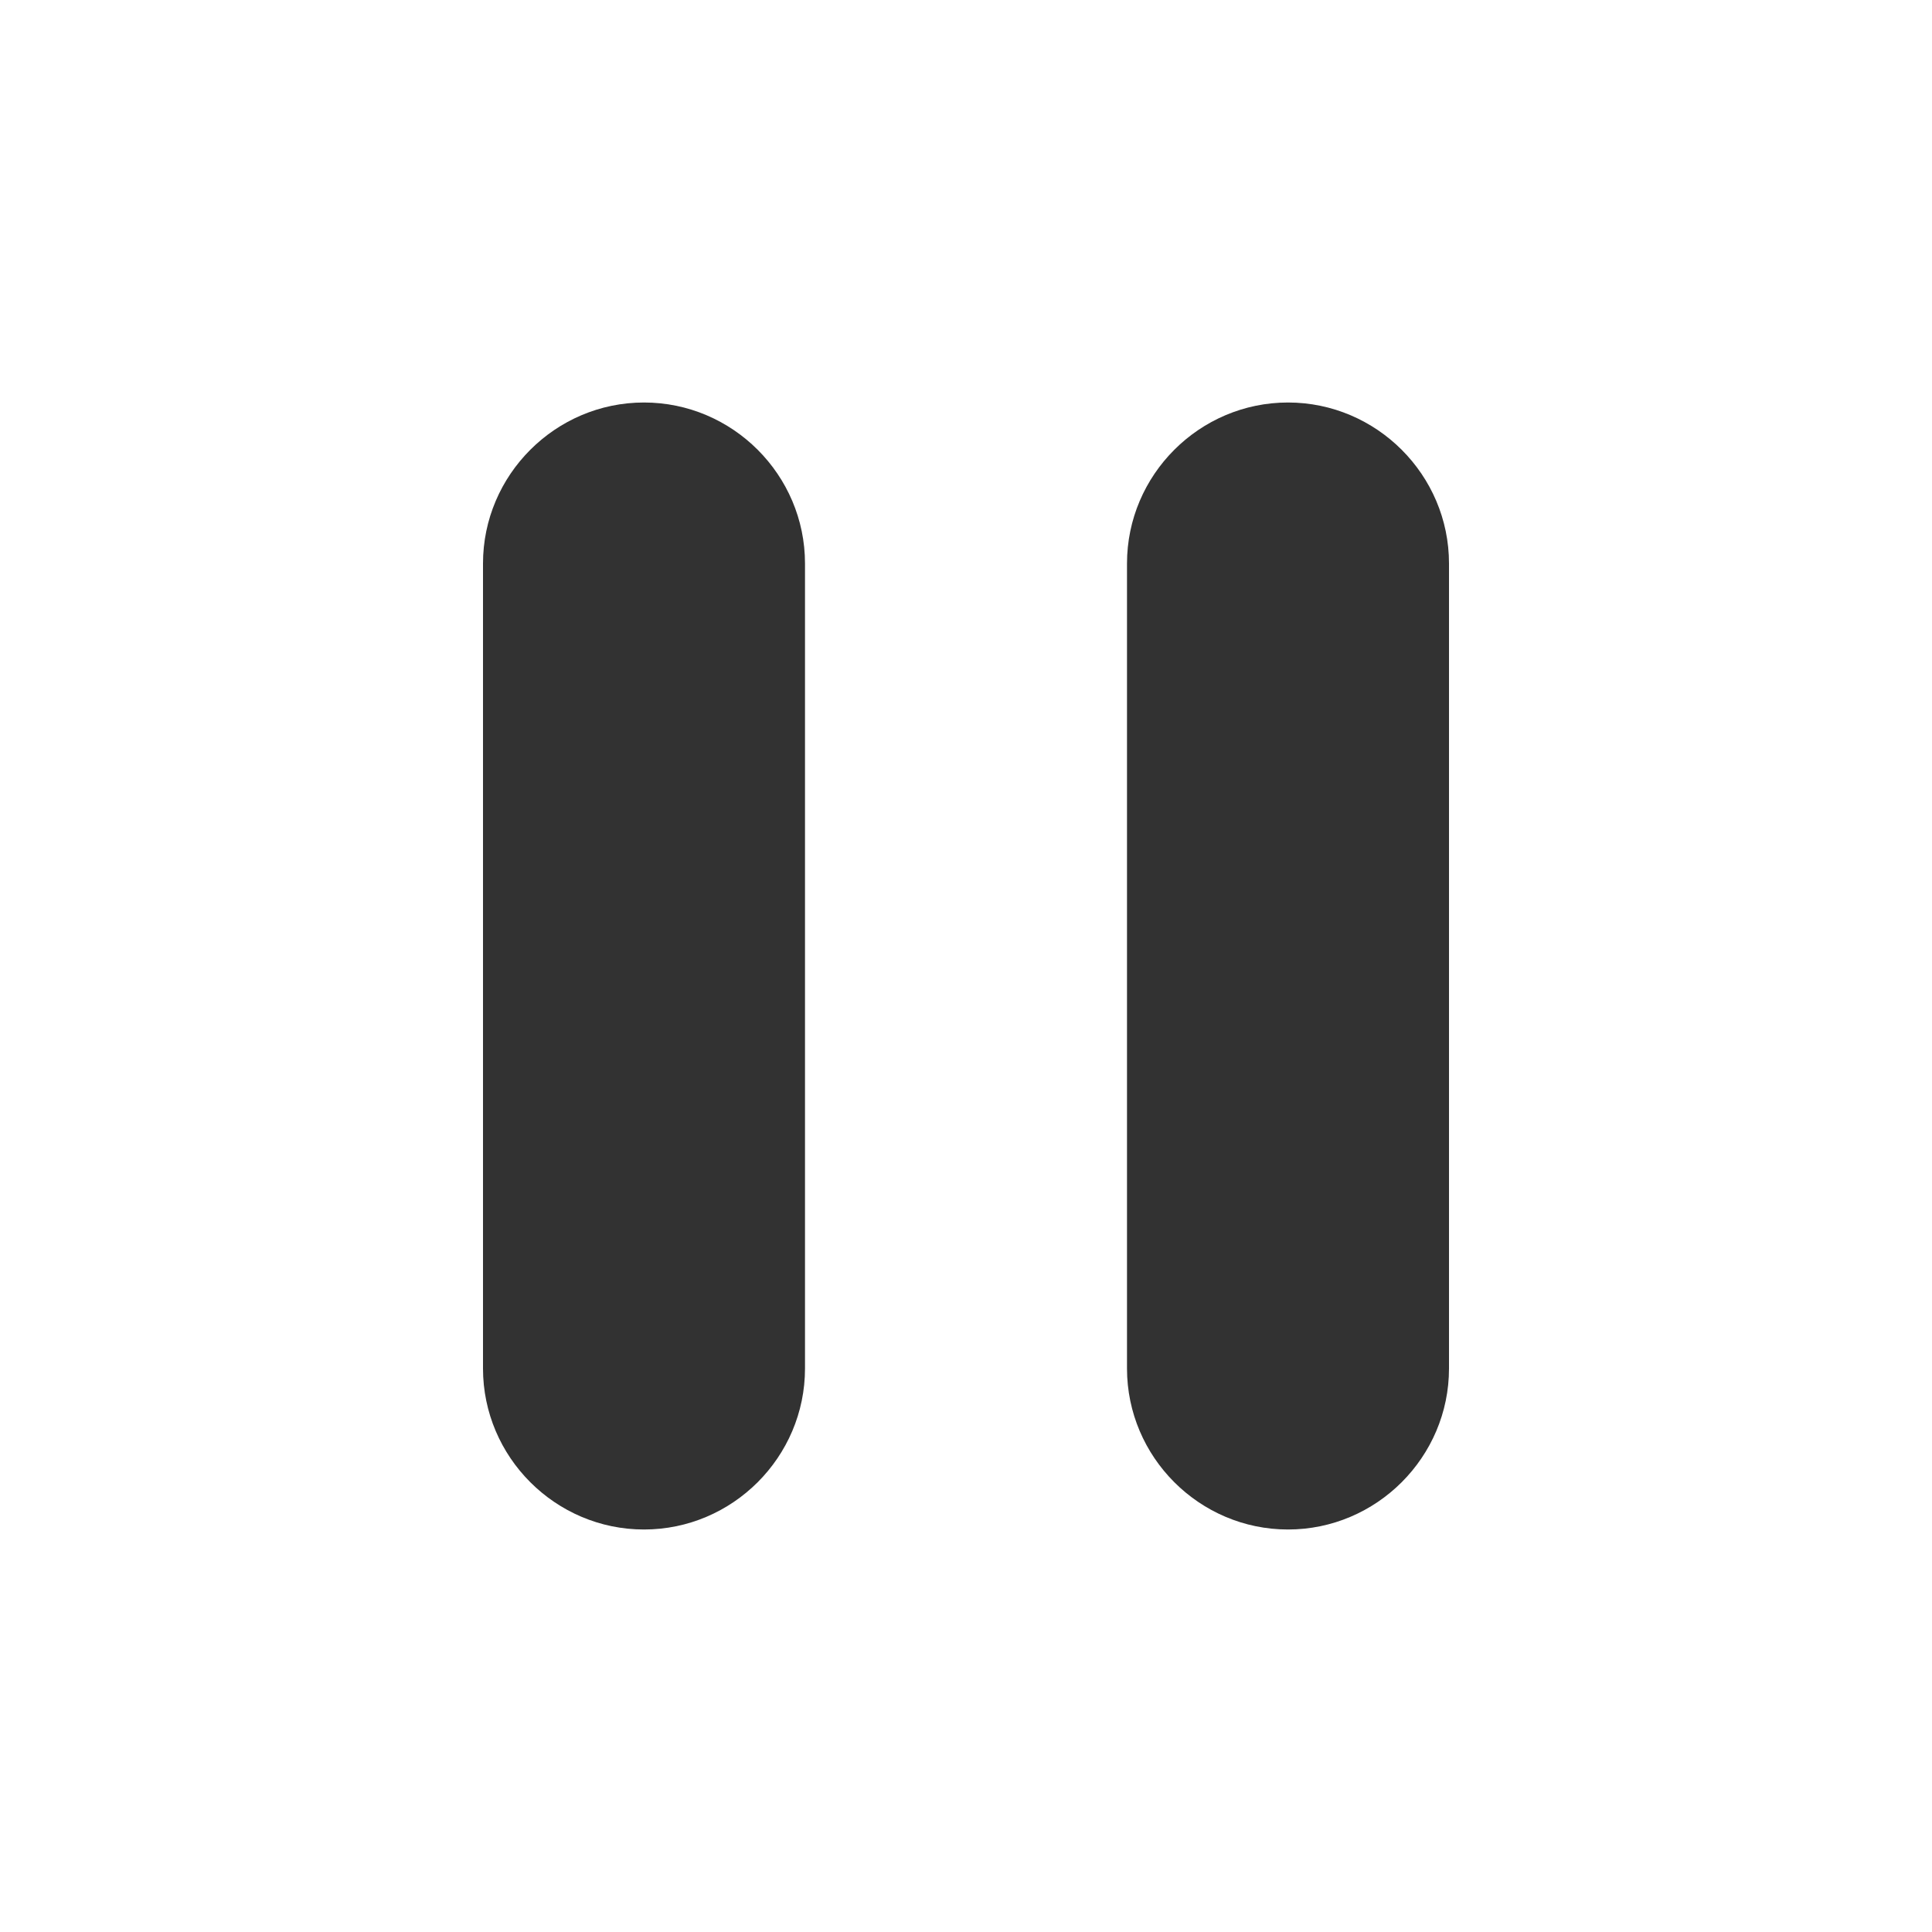
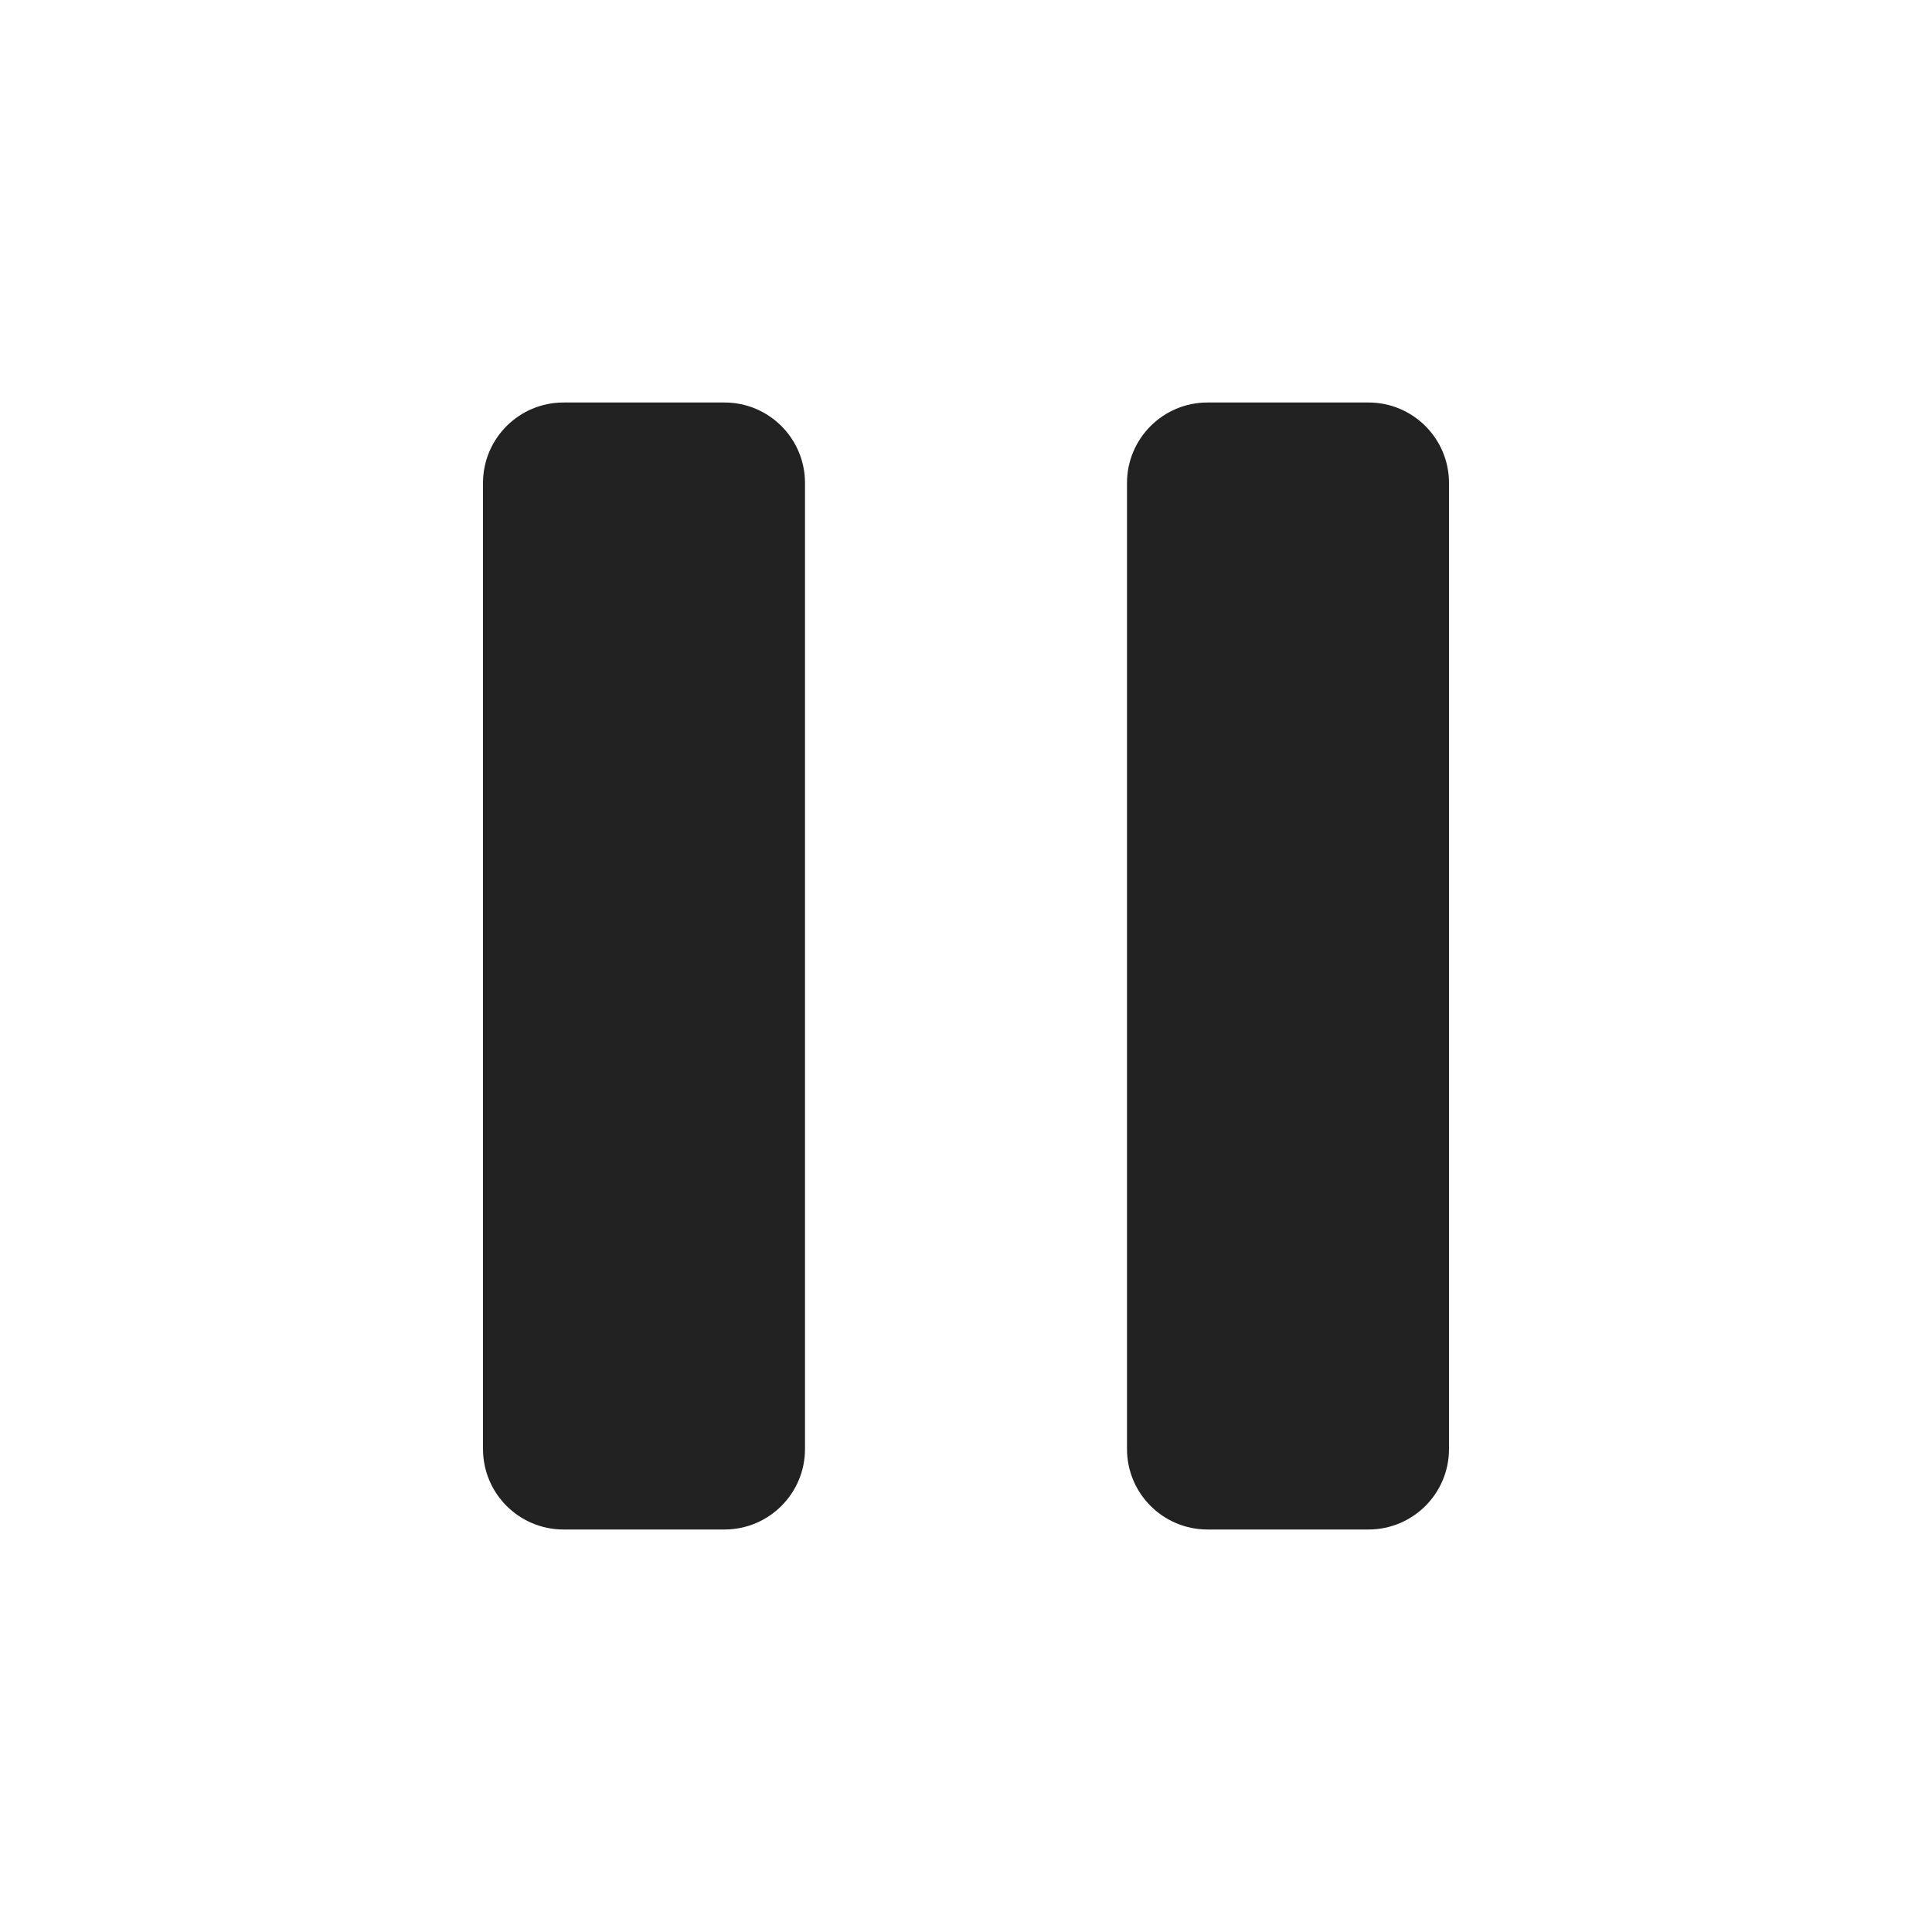
<svg xmlns="http://www.w3.org/2000/svg" width="24" height="24" viewBox="0 0 24 24" fill="none">
-   <path d="M8 19C9.1 19 10 18.1 10 17V7C10 5.9 9.1 5 8 5C6.9 5 6 5.9 6 7V17C6 18.1 6.9 19 8 19ZM14 7V17C14 18.1 14.9 19 16 19C17.1 19 18 18.1 18 17V7C18 5.9 17.1 5 16 5C14.9 5 14 5.9 14 7Z" fill="#323232" />
+   <rect x="6" y="5" width="4" height="14" rx="1" fill="#222222" />
+   <rect x="14" y="5" width="4" height="14" rx="1" fill="#222222" />
</svg>
